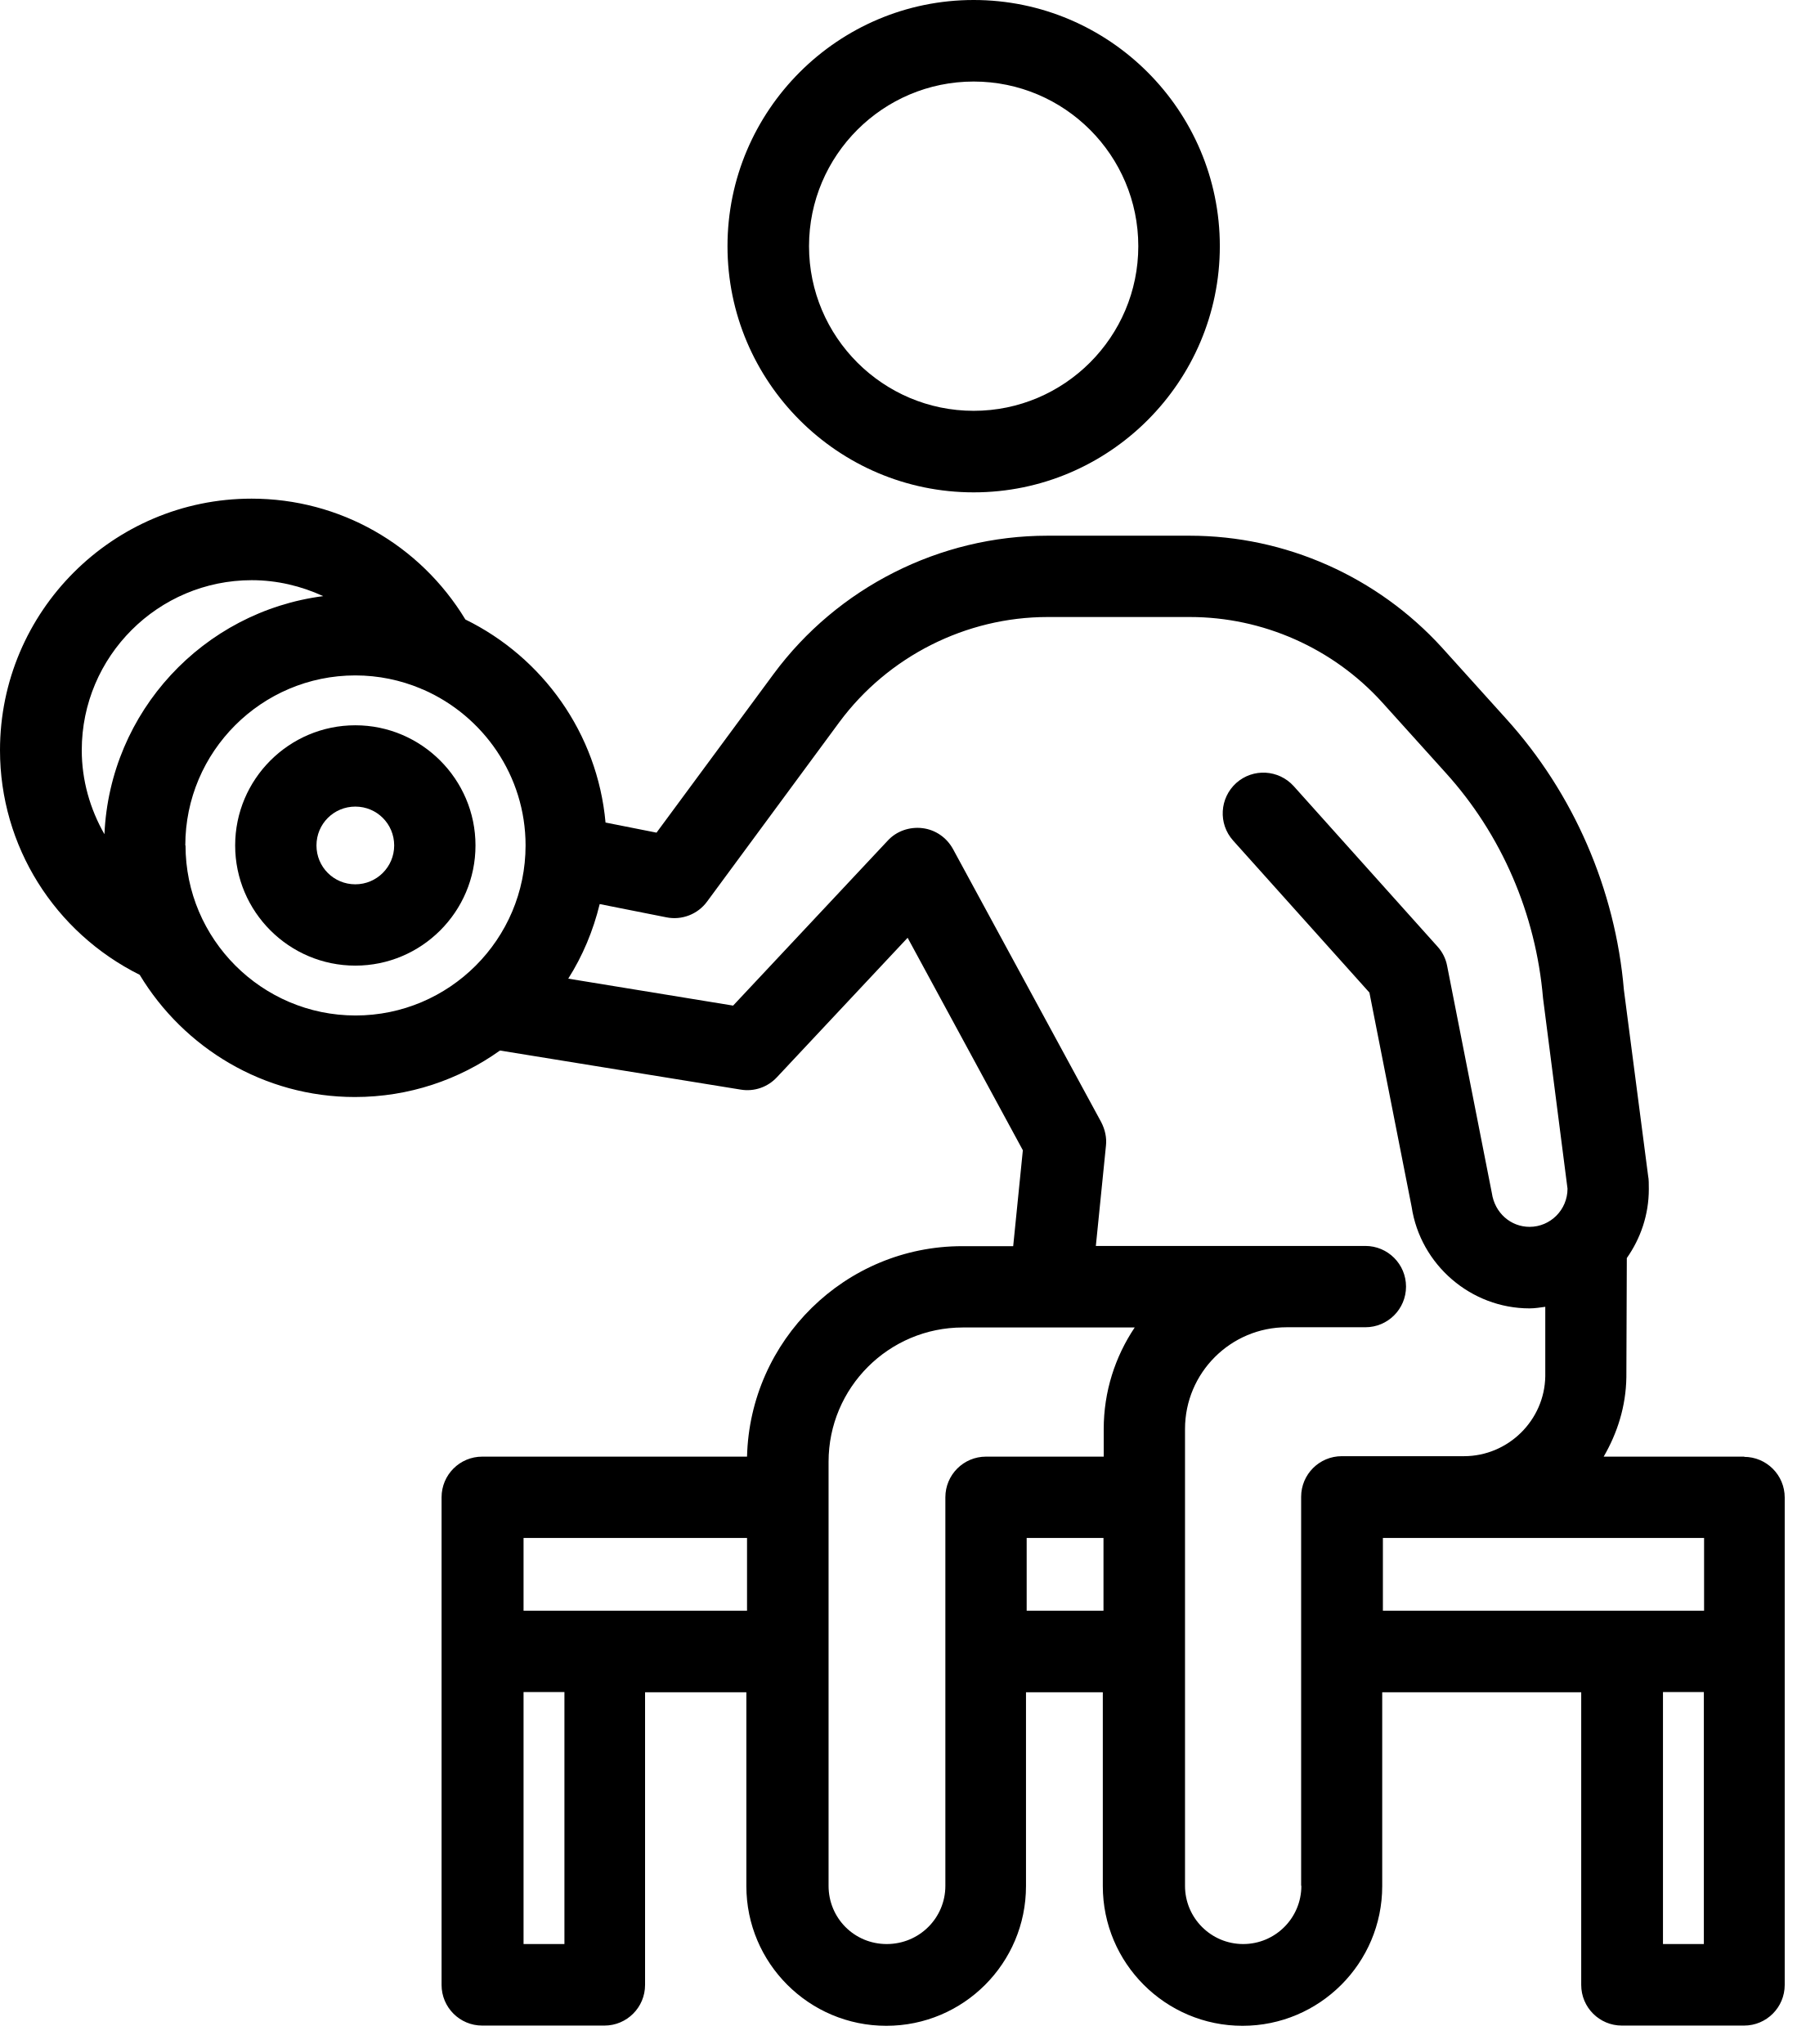
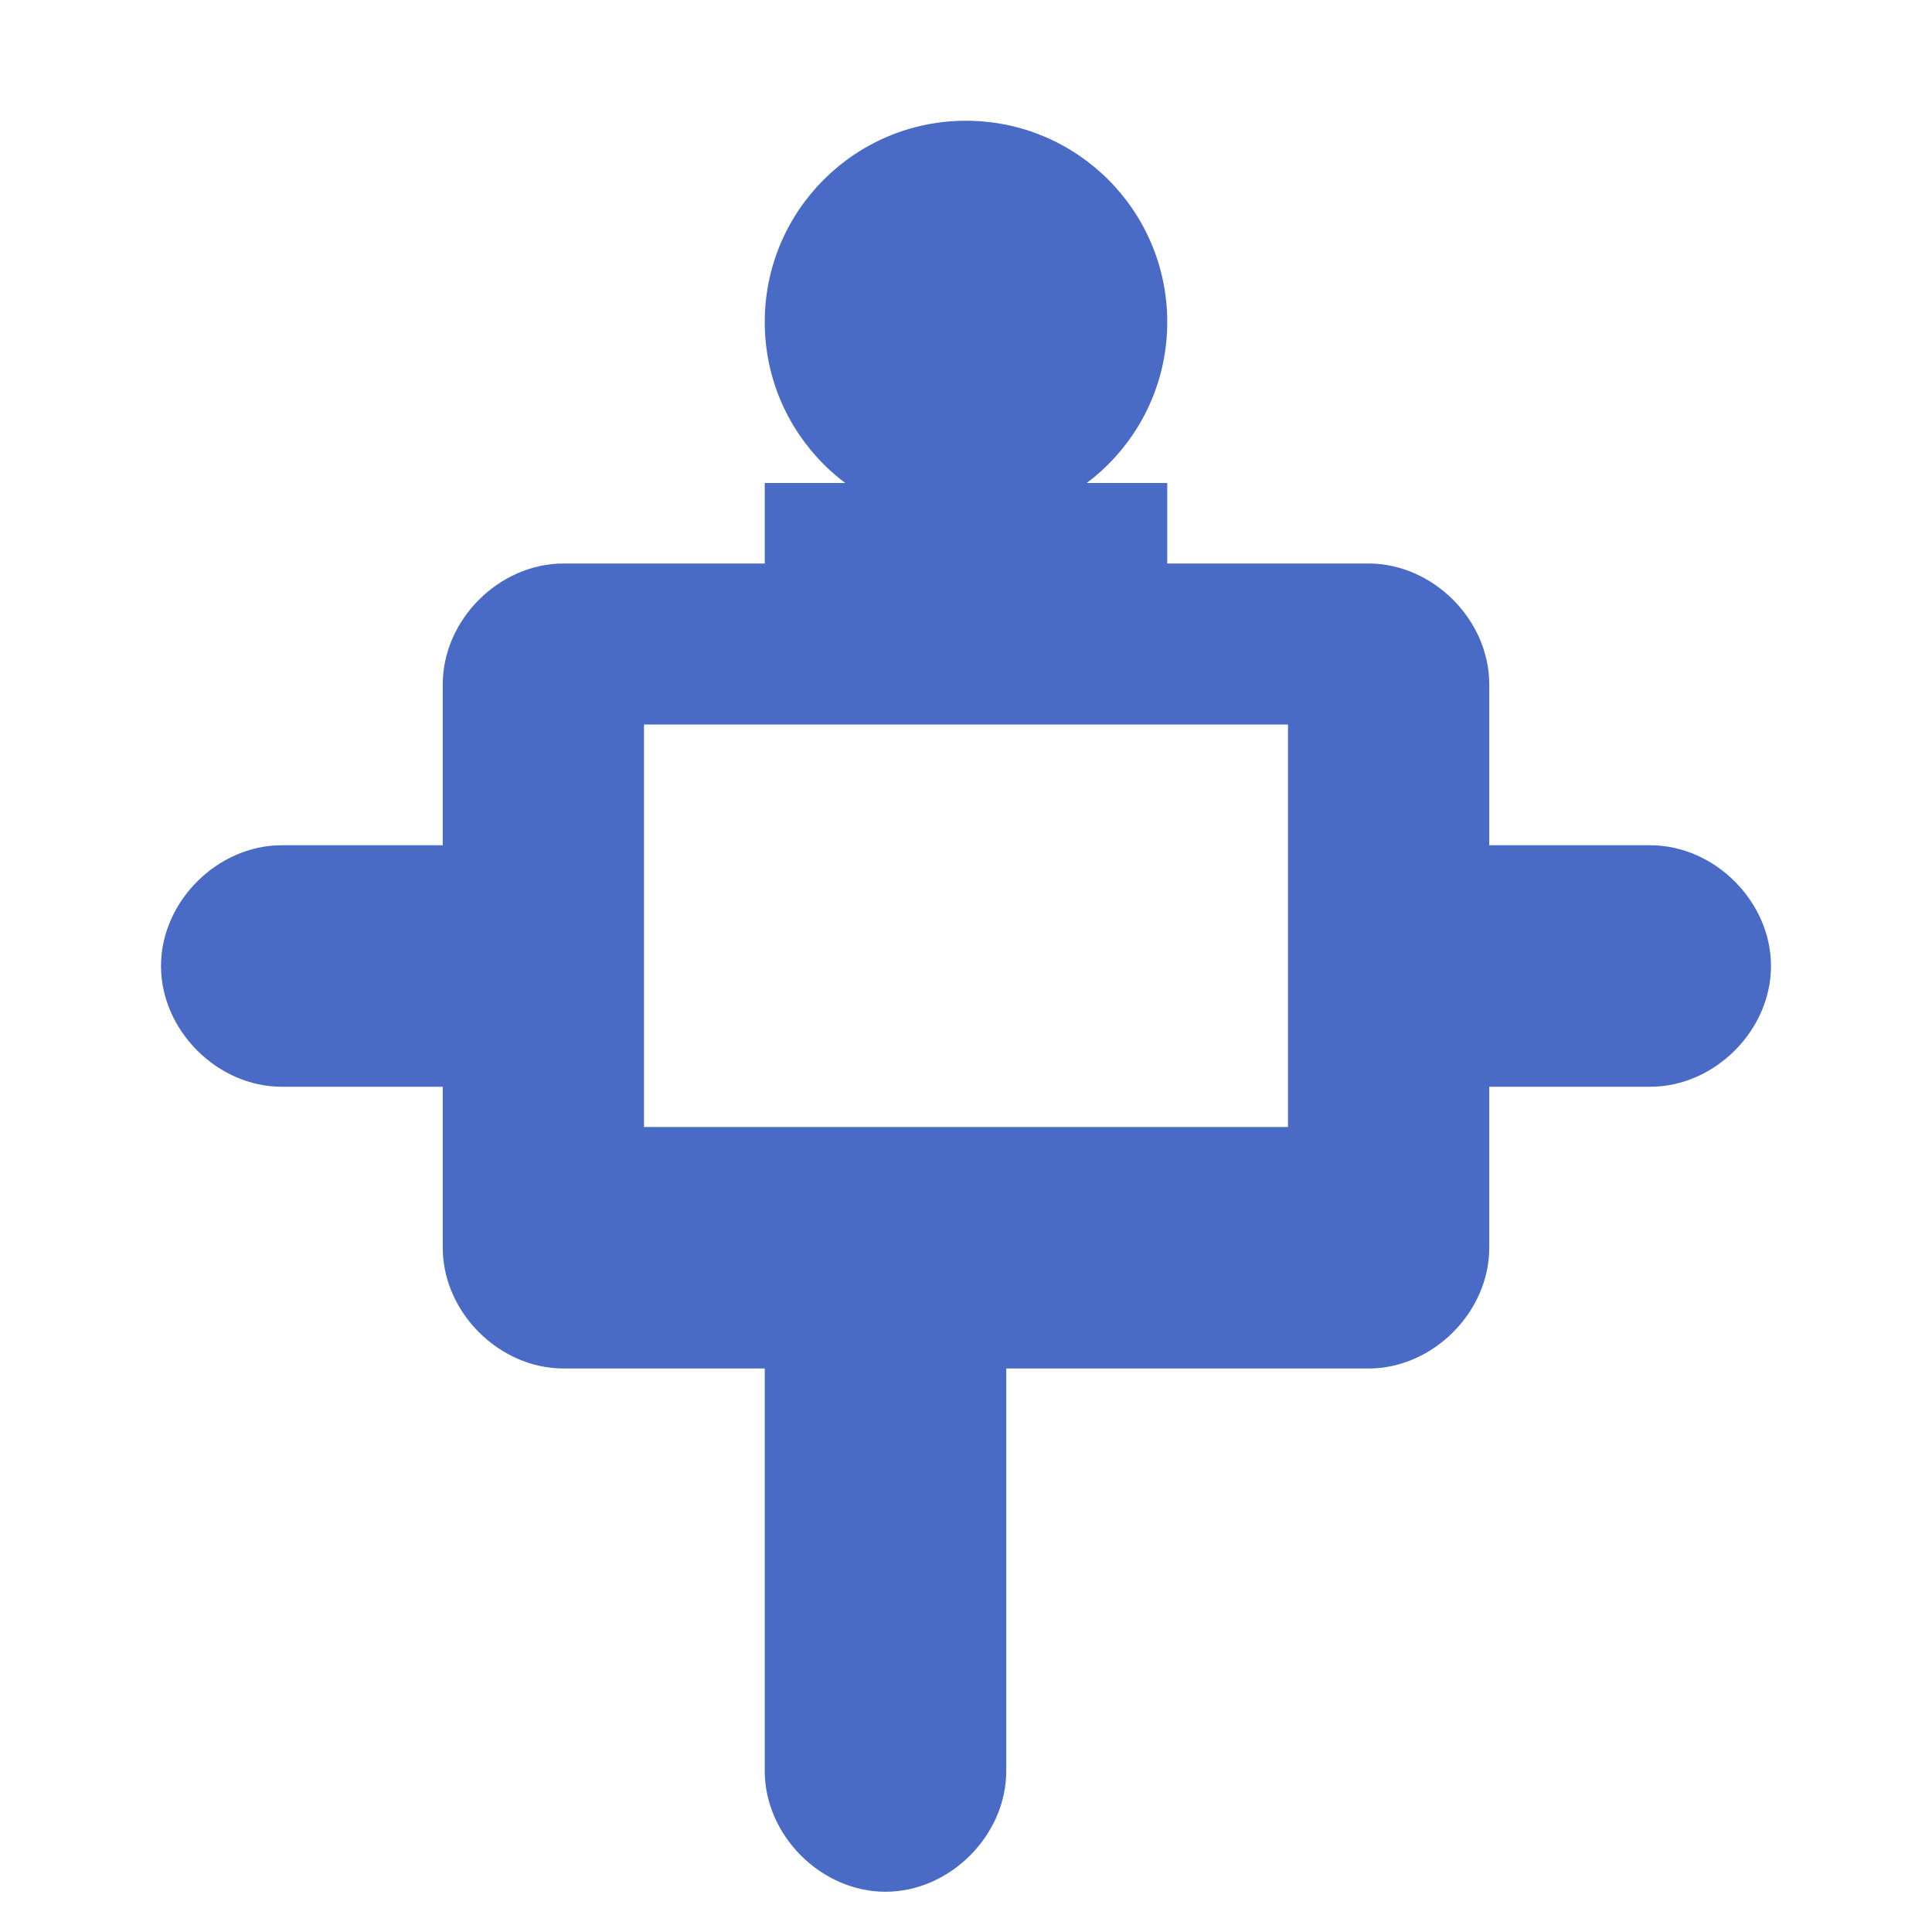
- <svg xmlns="http://www.w3.org/2000/svg" width="80" height="91" viewBox="0 0 80 91" fill="none">
-   <path d="M77.67 64.85H71.4C72.01 63.8 72.39 62.61 72.41 61.32L72.43 56.01C73.04 55.14 73.41 54.09 73.41 52.94C73.41 52.73 73.41 52.49 73.38 52.36L72.3 44.07C71.92 39.6 70.06 35.31 67.05 31.99L64.2 28.83C61.32 25.67 57.23 23.85 52.97 23.85H46.63C41.85 23.85 37.29 26.15 34.44 30.01L29.23 37.07L26.96 36.62C26.6 32.64 24.15 29.26 20.72 27.58C18.7 24.25 15.13 22.2 11.2 22.2C5.03 22.2 0 27.22 0 33.4C0 37.67 2.43 41.51 6.22 43.4C8.18 46.65 11.74 48.84 15.8 48.84C18.21 48.84 20.44 48.07 22.26 46.77L32.98 48.51C33.58 48.61 34.18 48.4 34.59 47.96L40.41 41.75L45.54 51.21L45.11 55.48H42.84C37.63 55.48 33.39 59.67 33.26 64.85H21.47C20.47 64.85 19.66 65.66 19.66 66.66V88.37C19.66 89.37 20.47 90.18 21.47 90.18H26.91C27.91 90.18 28.72 89.37 28.72 88.37V75.34H33.23V83.97C33.23 87.4 36.02 90.19 39.46 90.19C42.9 90.19 45.68 87.4 45.68 83.97V75.34H49.1V83.97C49.1 87.4 51.89 90.19 55.32 90.19C58.75 90.19 61.54 87.4 61.54 83.97V75.34H70.4V88.37C70.4 89.37 71.21 90.18 72.21 90.18H77.65C78.65 90.18 79.46 89.37 79.46 88.37V66.67C79.46 65.67 78.65 64.86 77.65 64.86L77.67 64.85ZM11.21 25.83C12.33 25.83 13.41 26.09 14.39 26.54C9.05 27.23 4.89 31.68 4.65 37.14C4.01 36.02 3.64 34.74 3.64 33.4C3.64 29.22 7.04 25.83 11.21 25.83ZM8.25 37.64C8.25 33.46 11.65 30.07 15.82 30.07C16.85 30.07 17.83 30.28 18.72 30.65C18.76 30.67 18.8 30.69 18.84 30.7C21.52 31.87 23.4 34.54 23.4 37.64C23.4 41.82 20 45.21 15.83 45.21C11.66 45.21 8.26 41.81 8.26 37.64H8.25ZM25.13 86.55H23.31V75.33H25.13V86.55ZM23.31 71.71V68.47H33.26V71.71H23.31ZM42.09 83.96C42.09 85.39 40.93 86.55 39.48 86.55C38.03 86.55 36.89 85.39 36.89 83.96V65.08C36.89 61.78 39.57 59.1 42.87 59.1H50.52C49.65 60.4 49.14 61.95 49.14 63.63V64.85H43.9C42.9 64.85 42.09 65.66 42.09 66.66V83.96ZM45.71 71.71V68.47H49.13V71.71H45.71ZM57.94 83.96C57.94 85.39 56.78 86.55 55.35 86.55C53.92 86.55 52.76 85.39 52.76 83.96V63.62C52.76 61.12 54.79 59.09 57.29 59.09H60.79C61.79 59.09 62.6 58.28 62.6 57.28C62.6 56.28 61.79 55.47 60.79 55.47H48.79L49.24 51.01C49.28 50.65 49.2 50.29 49.03 49.96L42.43 37.8C42.15 37.29 41.65 36.94 41.07 36.87C40.5 36.8 39.91 37 39.52 37.43L32.64 44.77L25.3 43.57C25.94 42.56 26.41 41.44 26.7 40.25L29.67 40.84C30.36 40.98 31.07 40.7 31.48 40.14L37.37 32.15C39.54 29.22 43.01 27.47 46.64 27.47H52.98C56.22 27.47 59.34 28.85 61.53 31.26L64.37 34.41C66.85 37.15 68.38 40.68 68.7 44.44L69.79 52.92C69.79 53.86 69.03 54.62 68.1 54.62C67.27 54.62 66.55 54.01 66.42 53.11L64.43 43C64.37 42.68 64.22 42.38 64 42.14L57.6 35C56.93 34.26 55.79 34.19 55.04 34.86C54.3 35.53 54.23 36.67 54.9 37.42L60.97 44.19L62.85 53.73C63.24 56.31 65.49 58.25 68.1 58.25C68.34 58.25 68.57 58.21 68.8 58.18V61.27C68.77 63.23 67.15 64.83 65.18 64.83H59.74C58.74 64.83 57.93 65.64 57.93 66.64V83.95L57.94 83.96ZM61.57 68.47H75.87V71.71H61.57V68.47ZM75.86 86.55H74.04V75.33H75.86V86.55Z" fill="black" />
-   <path d="M43.35 21.92C49.39 21.92 54.31 17 54.31 10.96C54.31 4.92 49.39 0 43.35 0C37.31 0 32.39 4.92 32.39 10.96C32.39 17 37.31 21.92 43.35 21.92ZM43.35 3.63C47.4 3.63 50.68 6.92 50.68 10.96C50.68 15 47.39 18.29 43.35 18.29C39.31 18.29 36.02 15 36.02 10.96C36.02 6.92 39.31 3.63 43.35 3.63Z" fill="black" />
-   <path d="M15.82 32.29C12.87 32.29 10.47 34.69 10.47 37.64C10.47 40.59 12.87 42.99 15.82 42.99C18.77 42.99 21.17 40.59 21.17 37.64C21.17 34.69 18.76 32.29 15.82 32.29ZM15.82 39.37C14.86 39.37 14.09 38.6 14.09 37.64C14.09 36.68 14.86 35.91 15.82 35.91C16.78 35.91 17.55 36.68 17.55 37.64C17.55 38.6 16.77 39.37 15.82 39.37Z" fill="black" />
+ <svg xmlns="http://www.w3.org/2000/svg" viewBox="0 0 24 24" fill="#4a6bc5">
+   <circle cx="12" cy="4" r="2.5" />
+   <path d="M20.5 10.5h-2v-2c0-.8-.7-1.5-1.5-1.5h-2.5v-1h-5v1H7c-.8 0-1.5.7-1.5 1.5v2h-2c-.8 0-1.5.7-1.5 1.5s.7 1.5 1.5 1.5h2v2c0 .8.7 1.5 1.5 1.5h2.5v5c0 .8.7 1.5 1.5 1.5s1.5-.7 1.5-1.5v-5H17c.8 0 1.5-.7 1.5-1.5v-2h2c.8 0 1.5-.7 1.5-1.5s-.7-1.5-1.5-1.5zM16 14H8v-5h8v5z" />
</svg>
